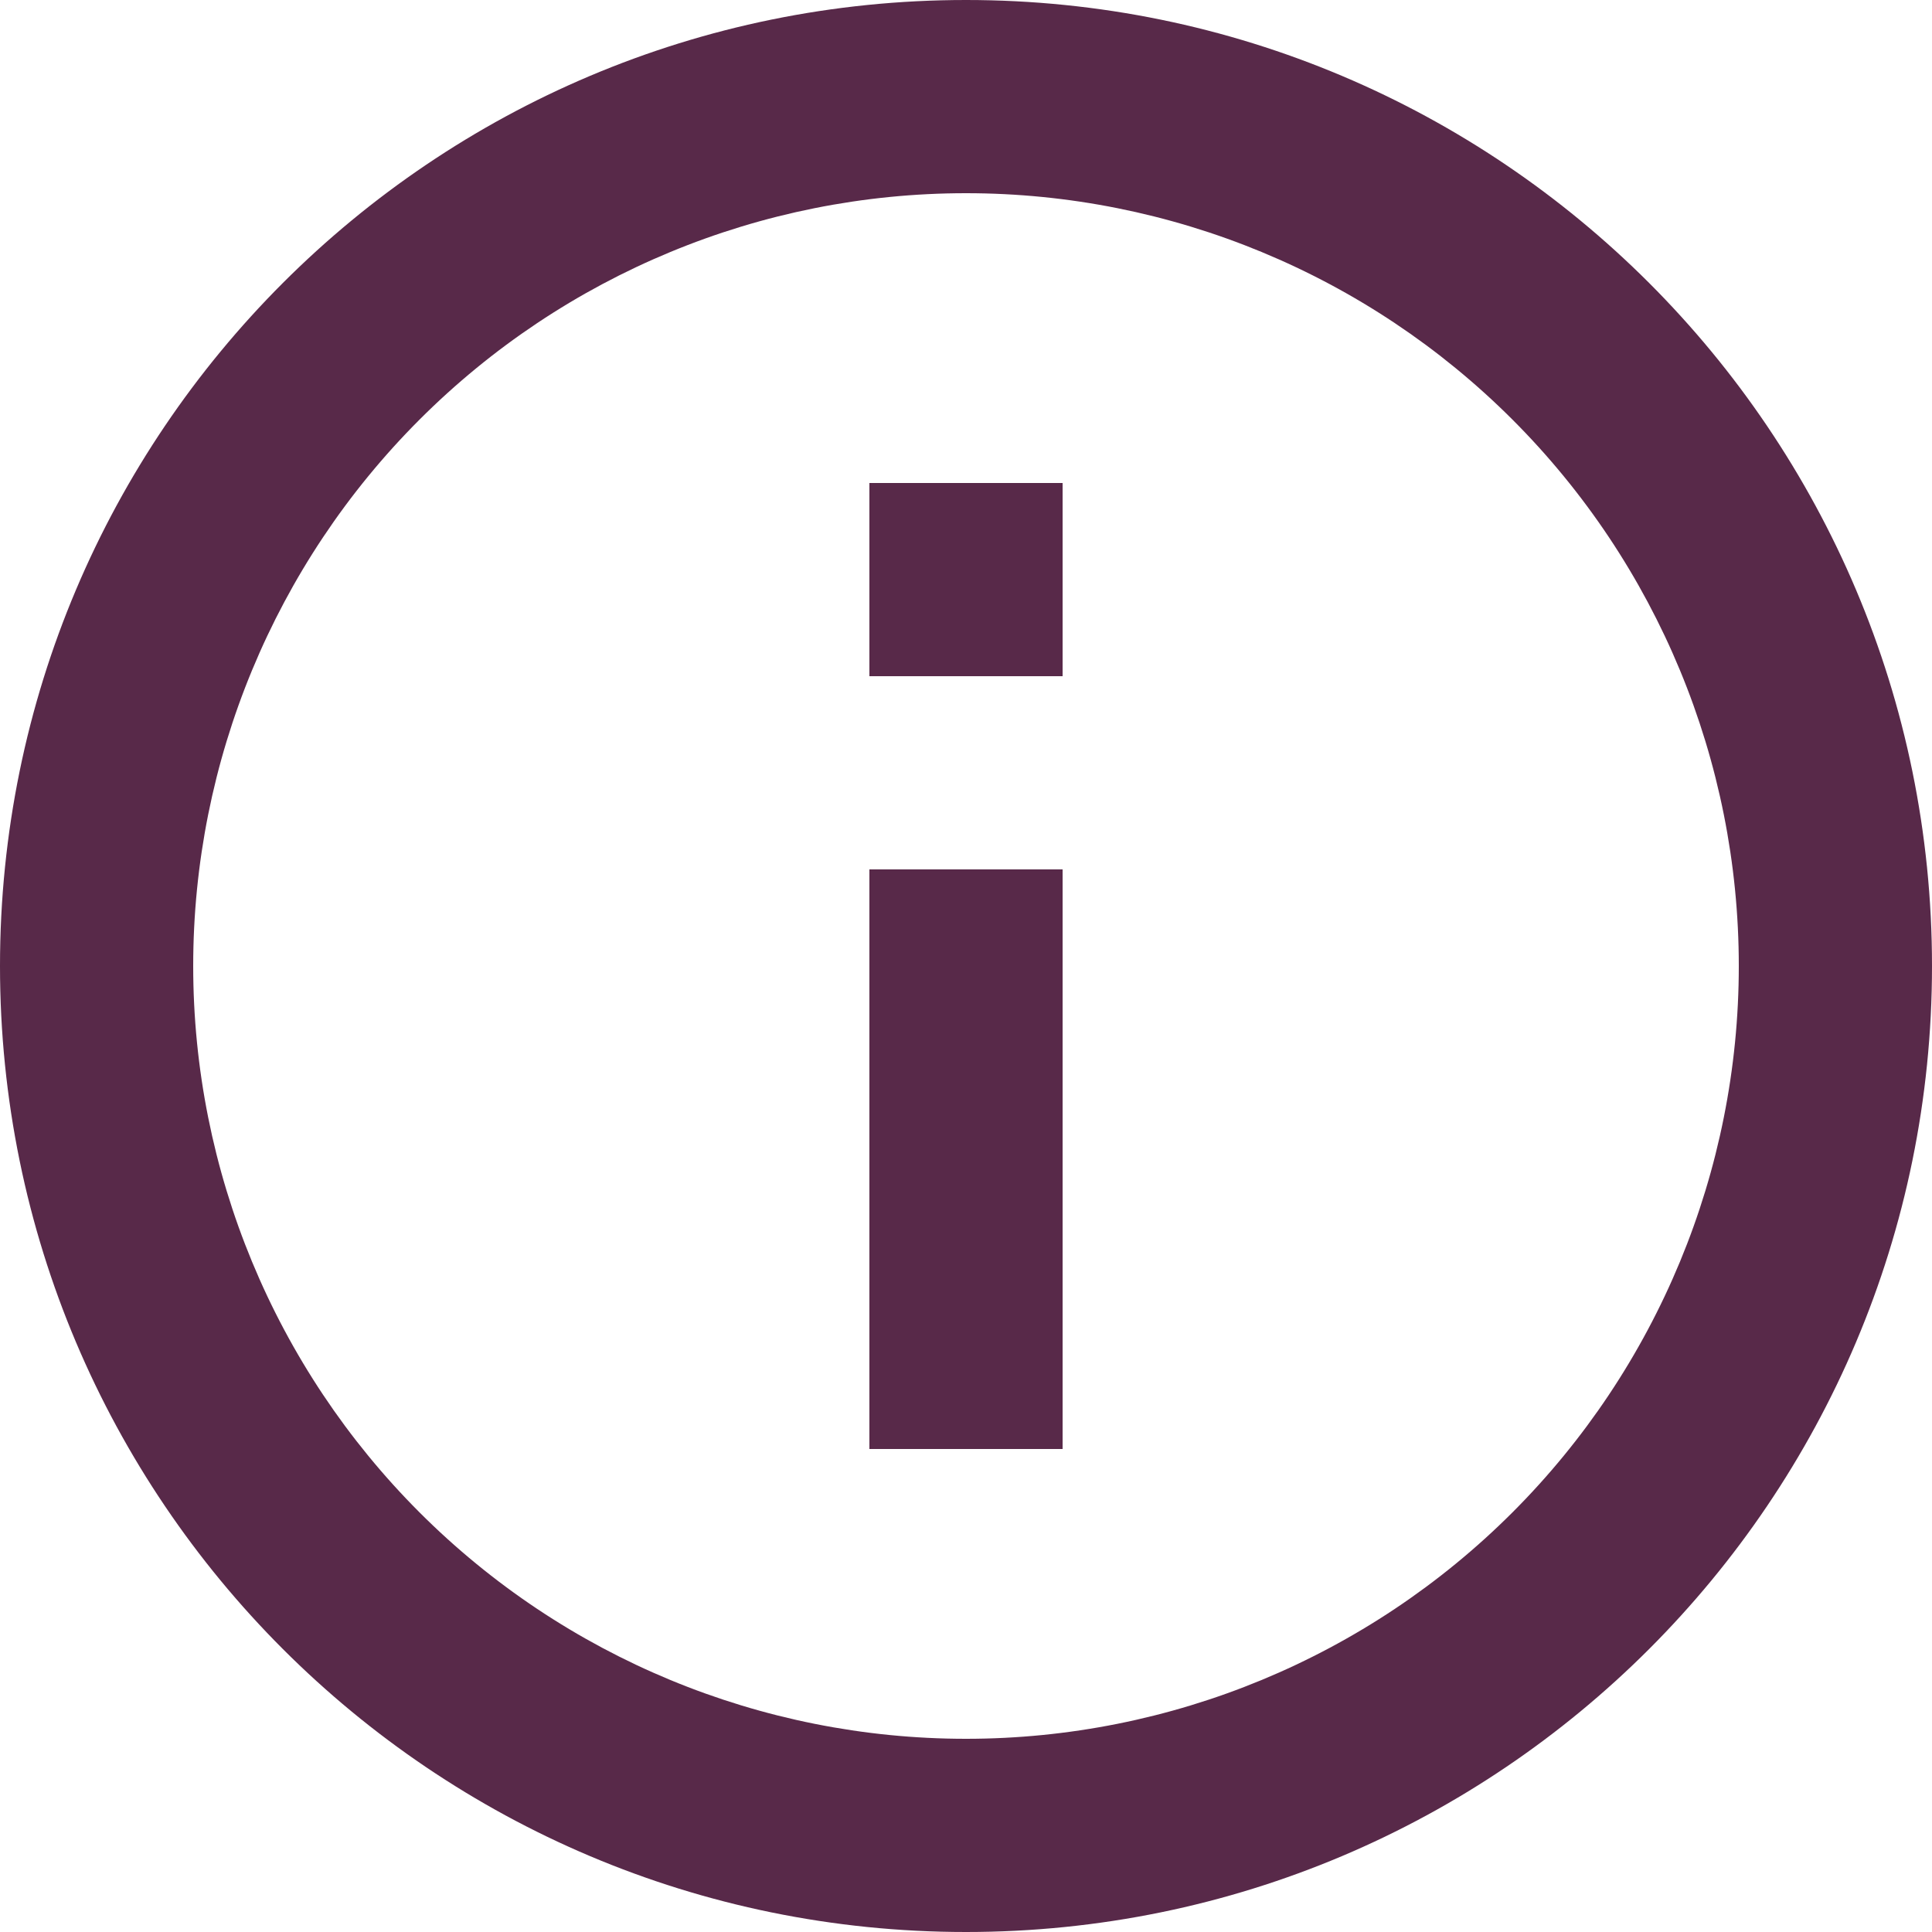
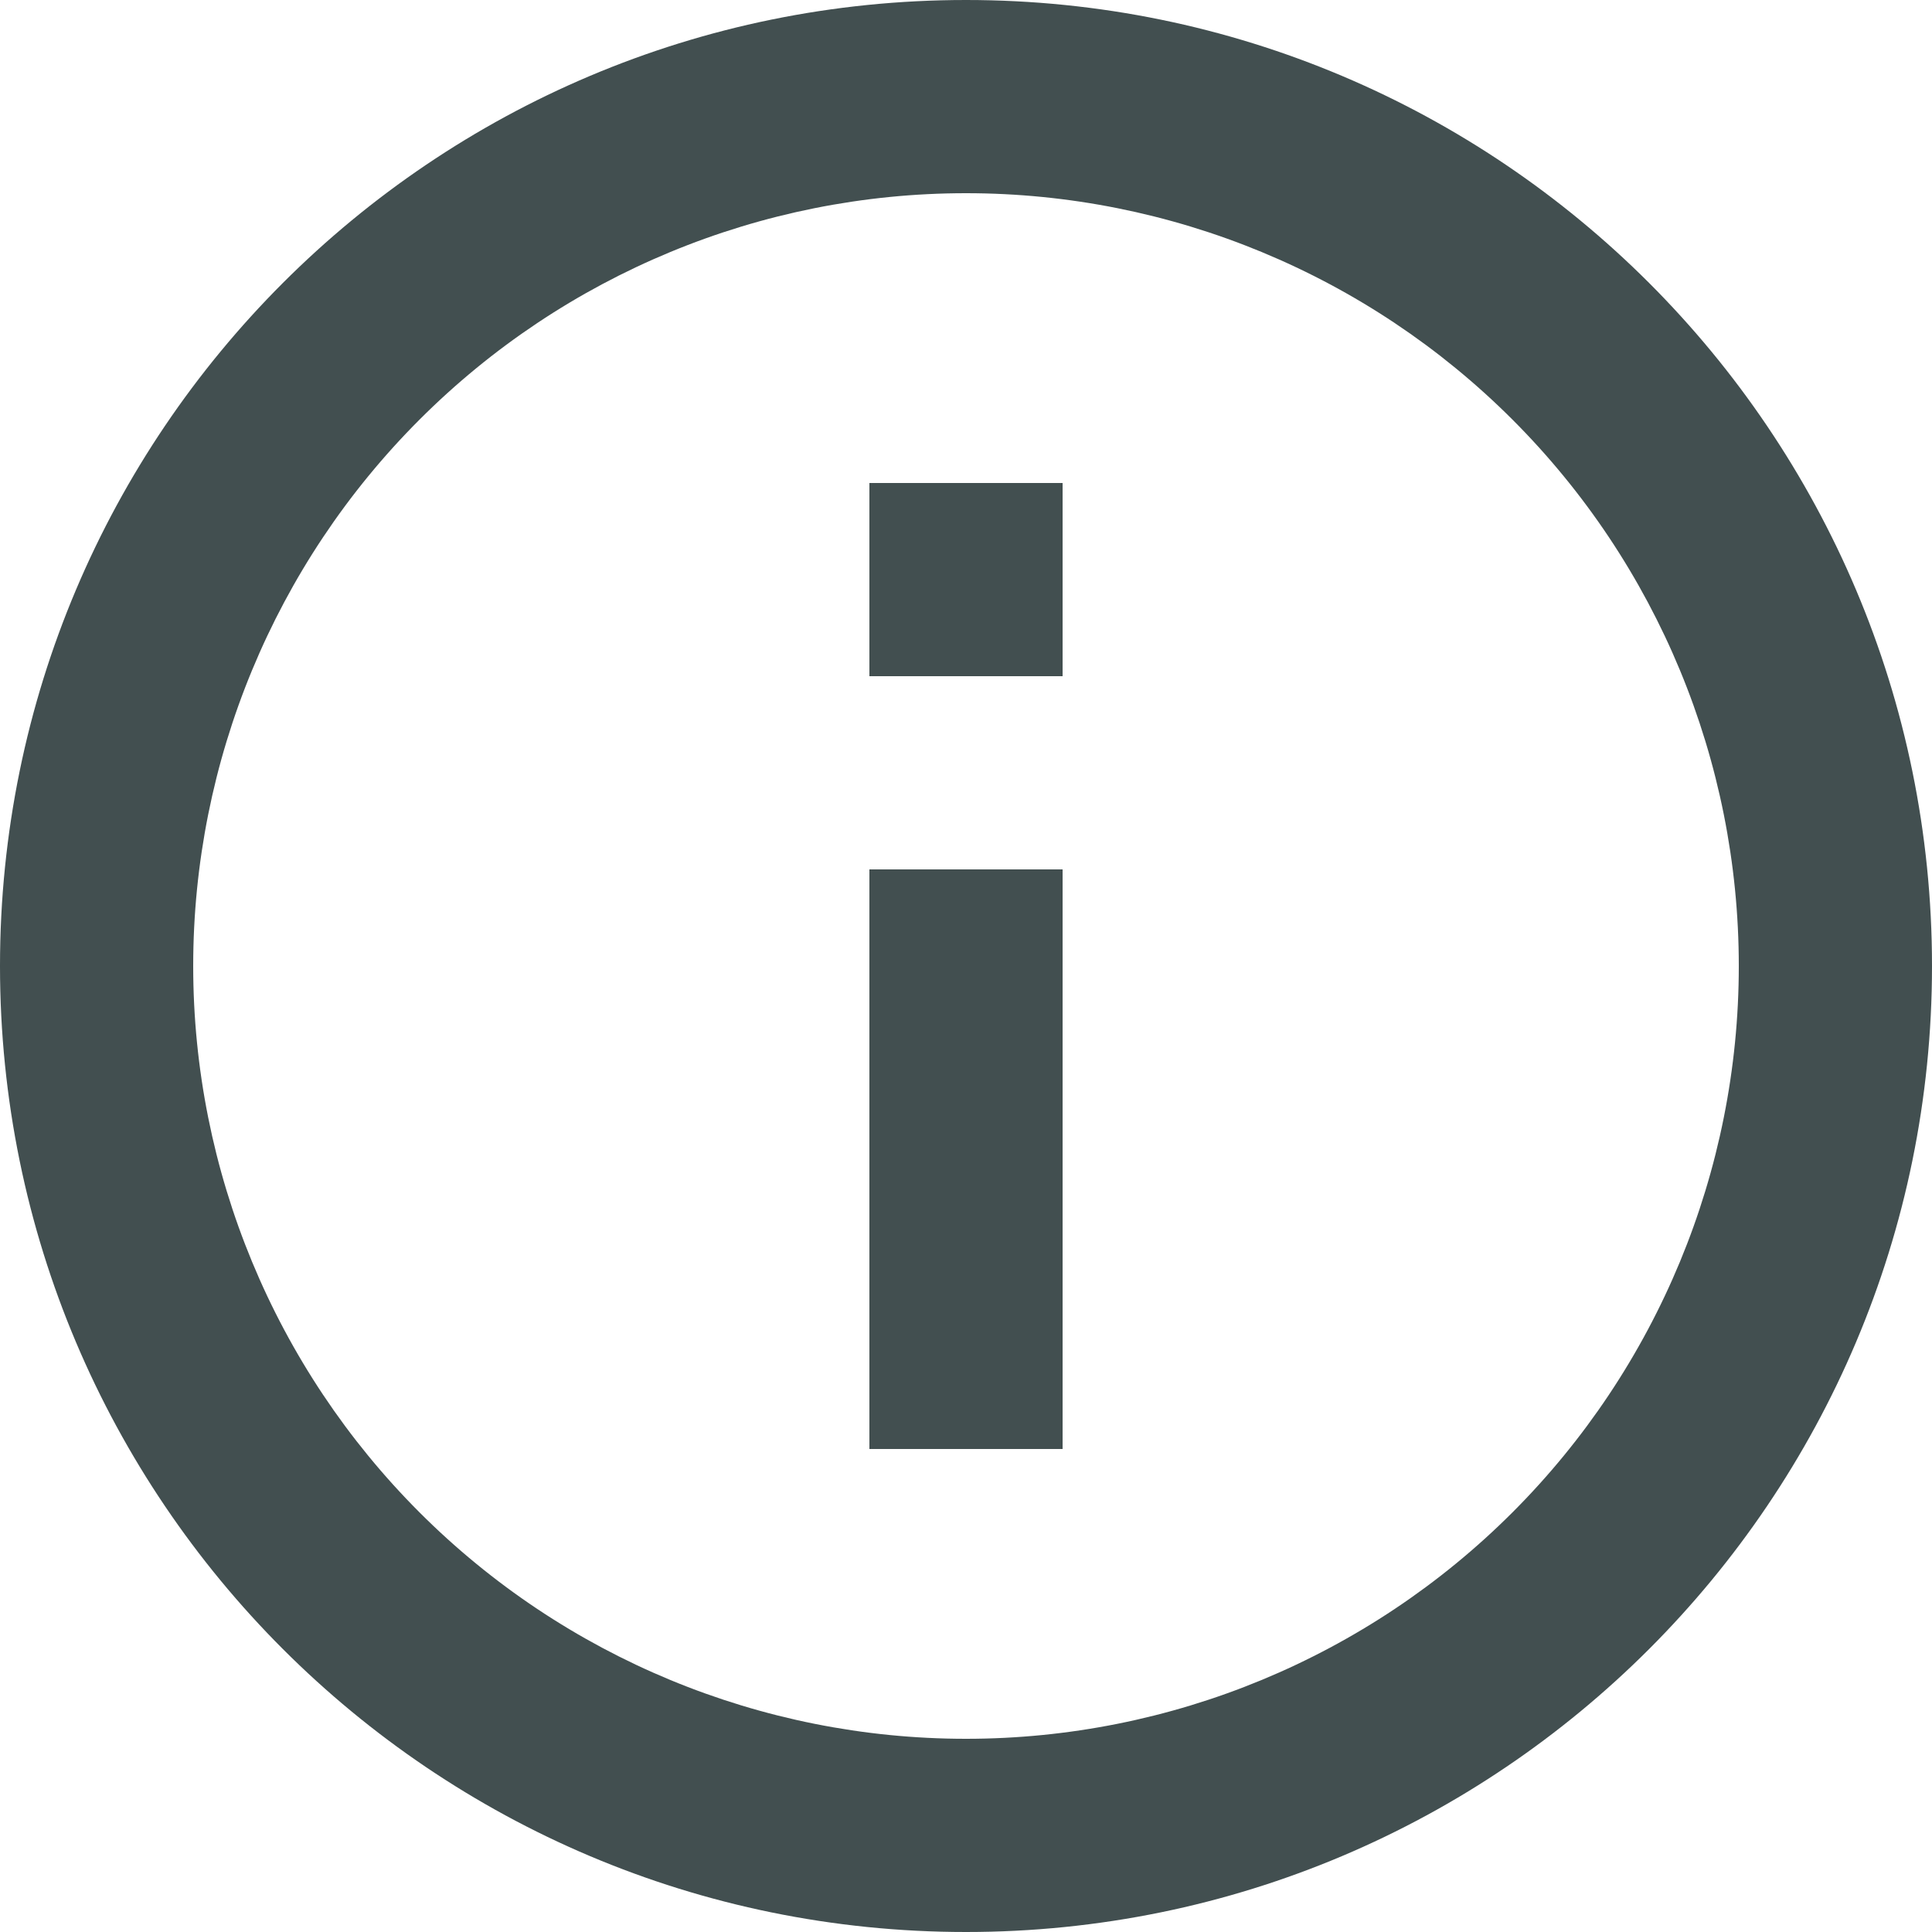
<svg xmlns="http://www.w3.org/2000/svg" width="18" height="18" viewBox="0 0 18 18" fill="none">
-   <path d="M9 18C4.029 18 0 13.971 0 9C0 4.029 4.029 0 9 0C13.971 0 18 4.029 18 9C18 13.971 13.971 18 9 18ZM9 16.2C10.91 16.2 12.741 15.441 14.091 14.091C15.441 12.741 16.2 10.91 16.2 9C16.2 7.09 15.441 5.259 14.091 3.909C12.741 2.559 10.91 1.8 9 1.8C7.09 1.8 5.259 2.559 3.909 3.909C2.559 5.259 1.8 7.09 1.8 9C1.8 10.91 2.559 12.741 3.909 14.091C5.259 15.441 7.09 16.2 9 16.2ZM8.1 4.5H9.9V6.3H8.1V4.5ZM8.1 8.1H9.9V13.5H8.1V8.1Z" fill="#582949" />
+   <path d="M9 18C4.029 18 0 13.971 0 9C0 4.029 4.029 0 9 0C13.971 0 18 4.029 18 9C18 13.971 13.971 18 9 18ZM9 16.2C10.91 16.2 12.741 15.441 14.091 14.091C15.441 12.741 16.2 10.91 16.2 9C16.2 7.09 15.441 5.259 14.091 3.909C12.741 2.559 10.91 1.8 9 1.8C7.09 1.8 5.259 2.559 3.909 3.909C2.559 5.259 1.8 7.09 1.8 9C1.8 10.91 2.559 12.741 3.909 14.091C5.259 15.441 7.09 16.2 9 16.2ZM8.1 4.5H9.9V6.3H8.1V4.5ZM8.1 8.1H9.9V13.5H8.1V8.1Z" fill="#424F50" />
</svg>
